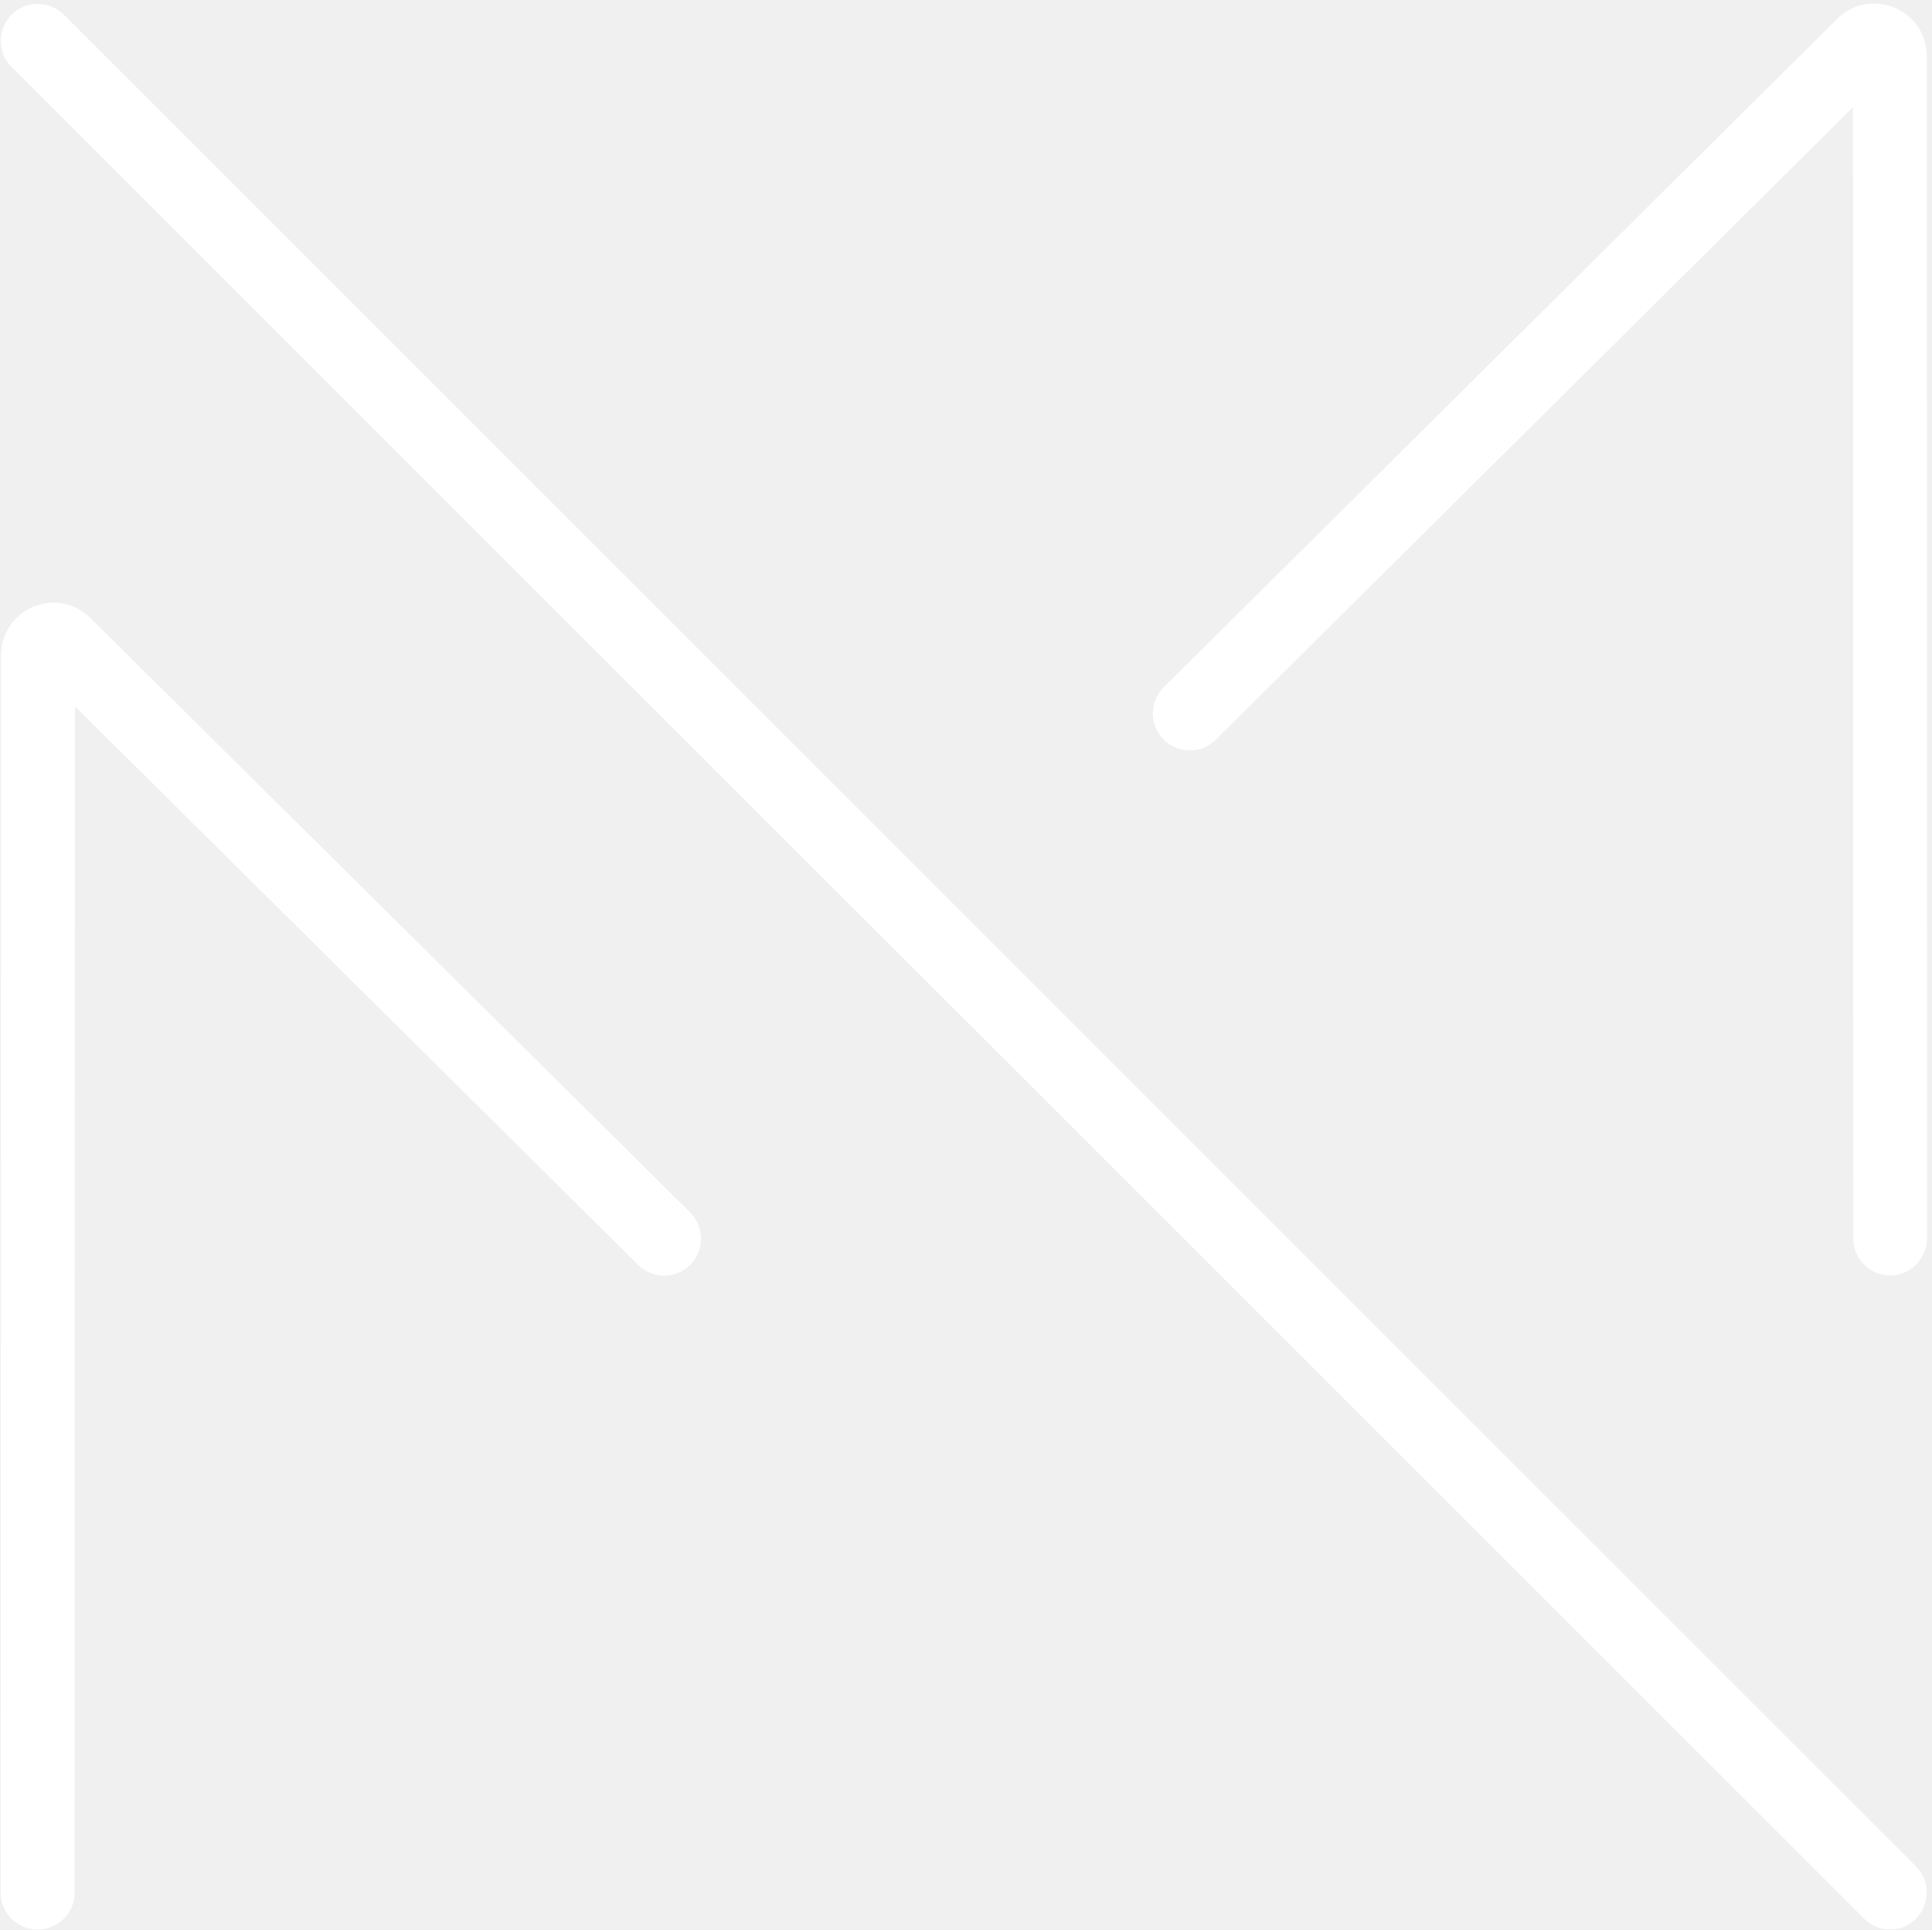
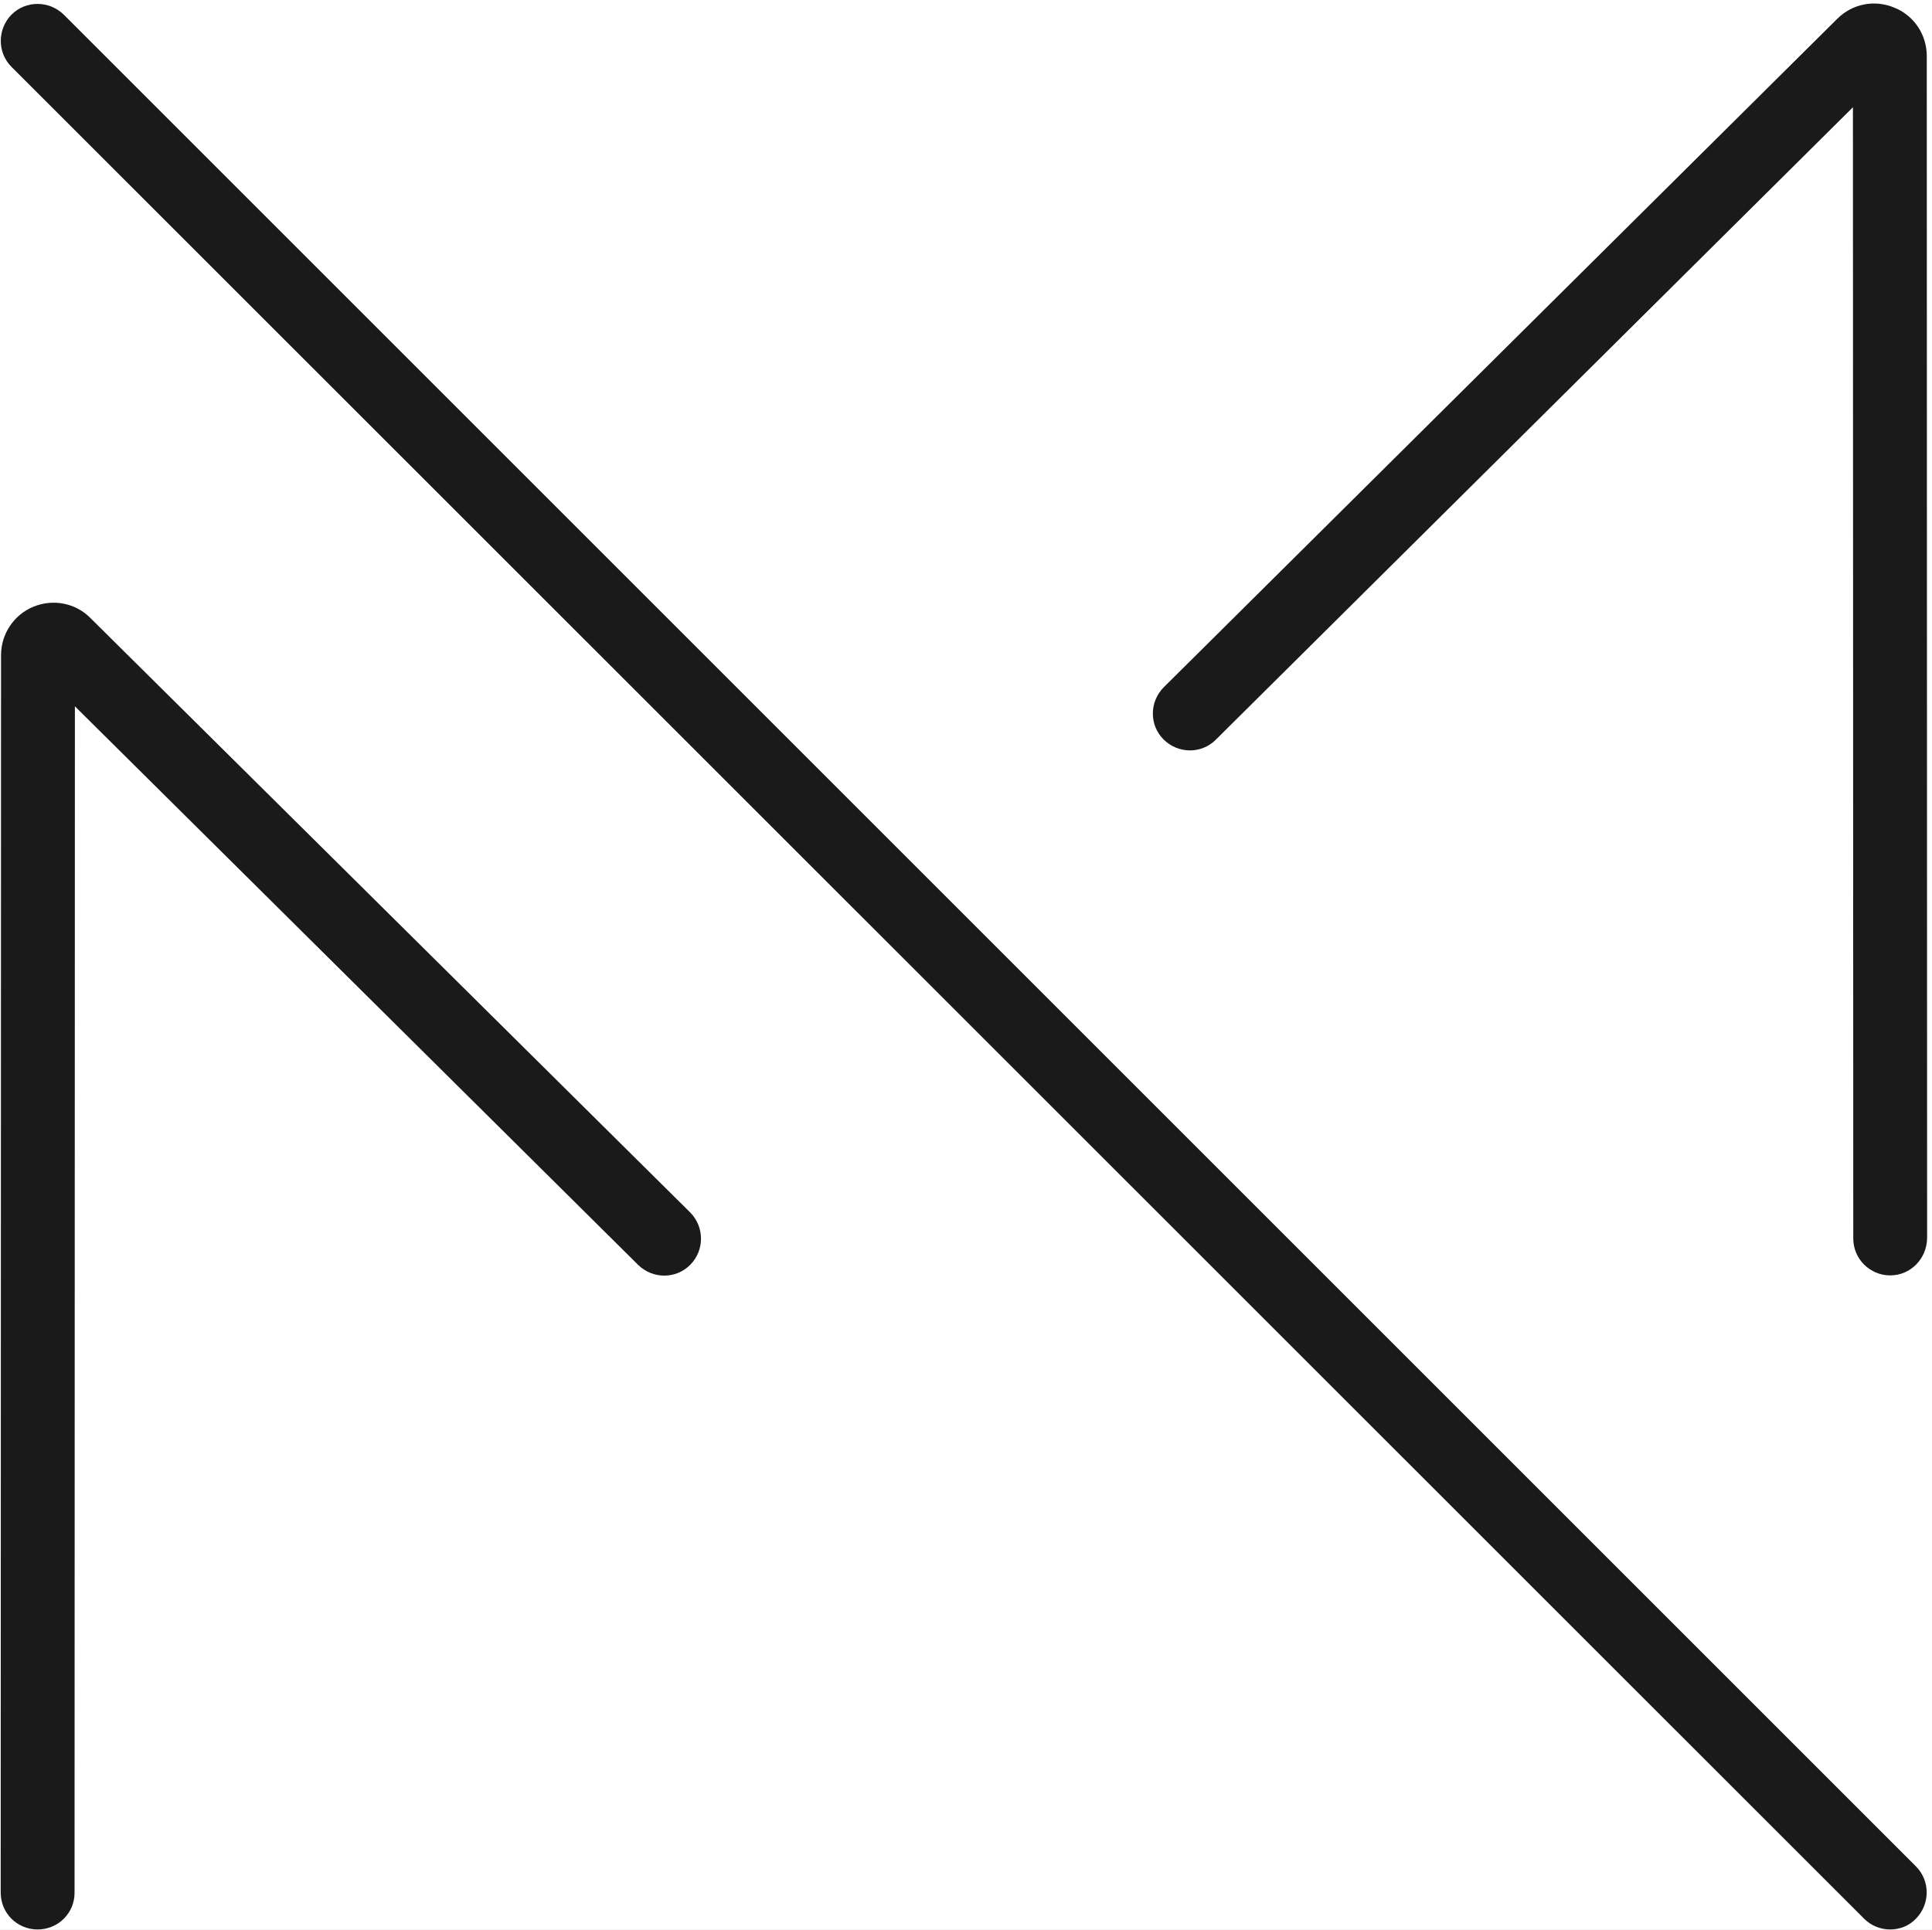
- <svg xmlns="http://www.w3.org/2000/svg" xmlns:xlink="http://www.w3.org/1999/xlink" version="1.0" id="Layer_1" x="0px" y="0px" viewBox="0 0 554.6 554" style="enable-background:new 0 0 554.6 554;" xml:space="preserve">
-   <style type="text/css">
- 	.st0{fill:#FFFFFF;}
- 	.st1{clip-path:url(#SVGID_00000006691781533307500970000016369656189930006166_);}
- 	.st2{clip-path:url(#SVGID_00000033356666632026703550000006755676965147543443_);}
- 	.st3{clip-path:url(#SVGID_00000157281165143134008380000002455201317947422849_);}
- </style>
-   <path class="st0" d="M10.8,11.8l531.7,531.7" />
-   <g>
-     <g>
-       <g>
-         <defs>
-           <rect id="SVGID_1_" y="1.1" width="553.3" height="552.8" />
-         </defs>
-         <clipPath id="SVGID_00000087389962670249985940000013340438112216033426_">
-           <use xlink:href="#SVGID_1_" style="overflow:visible;" />
-         </clipPath>
-         <g style="clip-path:url(#SVGID_00000087389962670249985940000013340438112216033426_);">
-           <path class="st0" d="M542.6,554c-2.7,0-5.4-1-7.5-3.1L3.3,19.2c-4.1-4.1-4.1-10.8,0-15c4.1-4.1,10.8-4.1,15,0L550,535.9      c4.1,4.1,4.1,10.8,0,15C548,553,545.3,554,542.6,554z" />
-         </g>
-       </g>
-     </g>
-   </g>
-   <g>
-     <g>
-       <g>
-         <defs>
-           <rect id="SVGID_00000162343235173936751830000005135076442203151802_" y="171.8" width="201.3" height="382.2" />
-         </defs>
-         <clipPath id="SVGID_00000013873302714976645980000011579227682163274393_">
-           <use xlink:href="#SVGID_00000162343235173936751830000005135076442203151802_" style="overflow:visible;" />
-         </clipPath>
-         <g style="clip-path:url(#SVGID_00000013873302714976645980000011579227682163274393_);">
-           <path class="st0" d="M10.8,554L10.8,554c-5.9,0-10.6-4.7-10.6-10.6l0.1-355.3c0-6.1,3.7-11.6,9.3-13.9      c5.6-2.3,12.1-1.1,16.4,3.3l172.1,170.6c4.1,4.1,4.2,10.8,0.1,15c-4.1,4.2-10.8,4.2-15,0.1L21.5,202.8l-0.1,340.7      C21.4,549.3,16.7,554,10.8,554z M11.1,192.5C11.1,192.5,11.2,192.5,11.1,192.5L11.1,192.5z" />
-         </g>
-       </g>
-     </g>
-   </g>
-   <g>
-     <g>
-       <g>
-         <defs>
-           <rect id="SVGID_00000151526479221981145380000012409917656135767454_" x="330.7" width="222.7" height="366.5" />
-         </defs>
-         <clipPath id="SVGID_00000133495105552900308970000013313389037199593360_">
-           <use xlink:href="#SVGID_00000151526479221981145380000012409917656135767454_" style="overflow:visible;" />
-         </clipPath>
-         <g style="clip-path:url(#SVGID_00000133495105552900308970000013313389037199593360_);">
-           <path class="st0" d="M542.6,366.2c-5.8,0-10.6-4.7-10.6-10.6l-0.1-324.8L349,212.4c-4.1,4.1-10.8,4.1-15-0.1      c-4.1-4.1-4.1-10.8,0.1-15L527.4,5.4c4.3-4.3,10.7-5.6,16.4-3.2c5.7,2.3,9.3,7.8,9.3,13.9l0.1,339.4      C553.1,361.5,548.4,366.2,542.6,366.2z M542.3,20.5L542.3,20.5L542.3,20.5z" />
-         </g>
-       </g>
-     </g>
-   </g>
+ <svg xmlns="http://www.w3.org/2000/svg" viewBox="0 0 554.6 554">
+   <rect width="554.6" height="554" fill="#FFFFFF" />
+   <path fill="#1a1a1a" d="M542.6,554c-2.7,0-5.4-1-7.5-3.1L3.3,19.2c-4.1-4.1-4.1-10.8,0-15c4.1-4.1,10.8-4.1,15,0L550,535.9c4.1,4.1,4.1,10.8,0,15C548,553,545.3,554,542.6,554z" />
+   <path fill="#1a1a1a" d="M10.8,554L10.8,554c-5.9,0-10.6-4.7-10.6-10.6l0.1-355.3c0-6.1,3.7-11.6,9.3-13.9c5.6-2.3,12.1-1.1,16.4,3.3l172.1,170.6c4.1,4.1,4.2,10.8,0.1,15c-4.1,4.2-10.8,4.2-15,0.1L21.5,202.8l-0.1,340.7C21.4,549.3,16.7,554,10.8,554z" />
+   <path fill="#1a1a1a" d="M542.6,366.2c-5.8,0-10.6-4.7-10.6-10.6l-0.1-324.8L349,212.4c-4.1,4.1-10.8,4.1-15-0.1c-4.1-4.1-4.1-10.8,0.1-15L527.4,5.4c4.3-4.3,10.7-5.6,16.4-3.2c5.7,2.3,9.3,7.8,9.3,13.9l0.1,339.4C553.1,361.5,548.4,366.2,542.6,366.2z" />
</svg>
